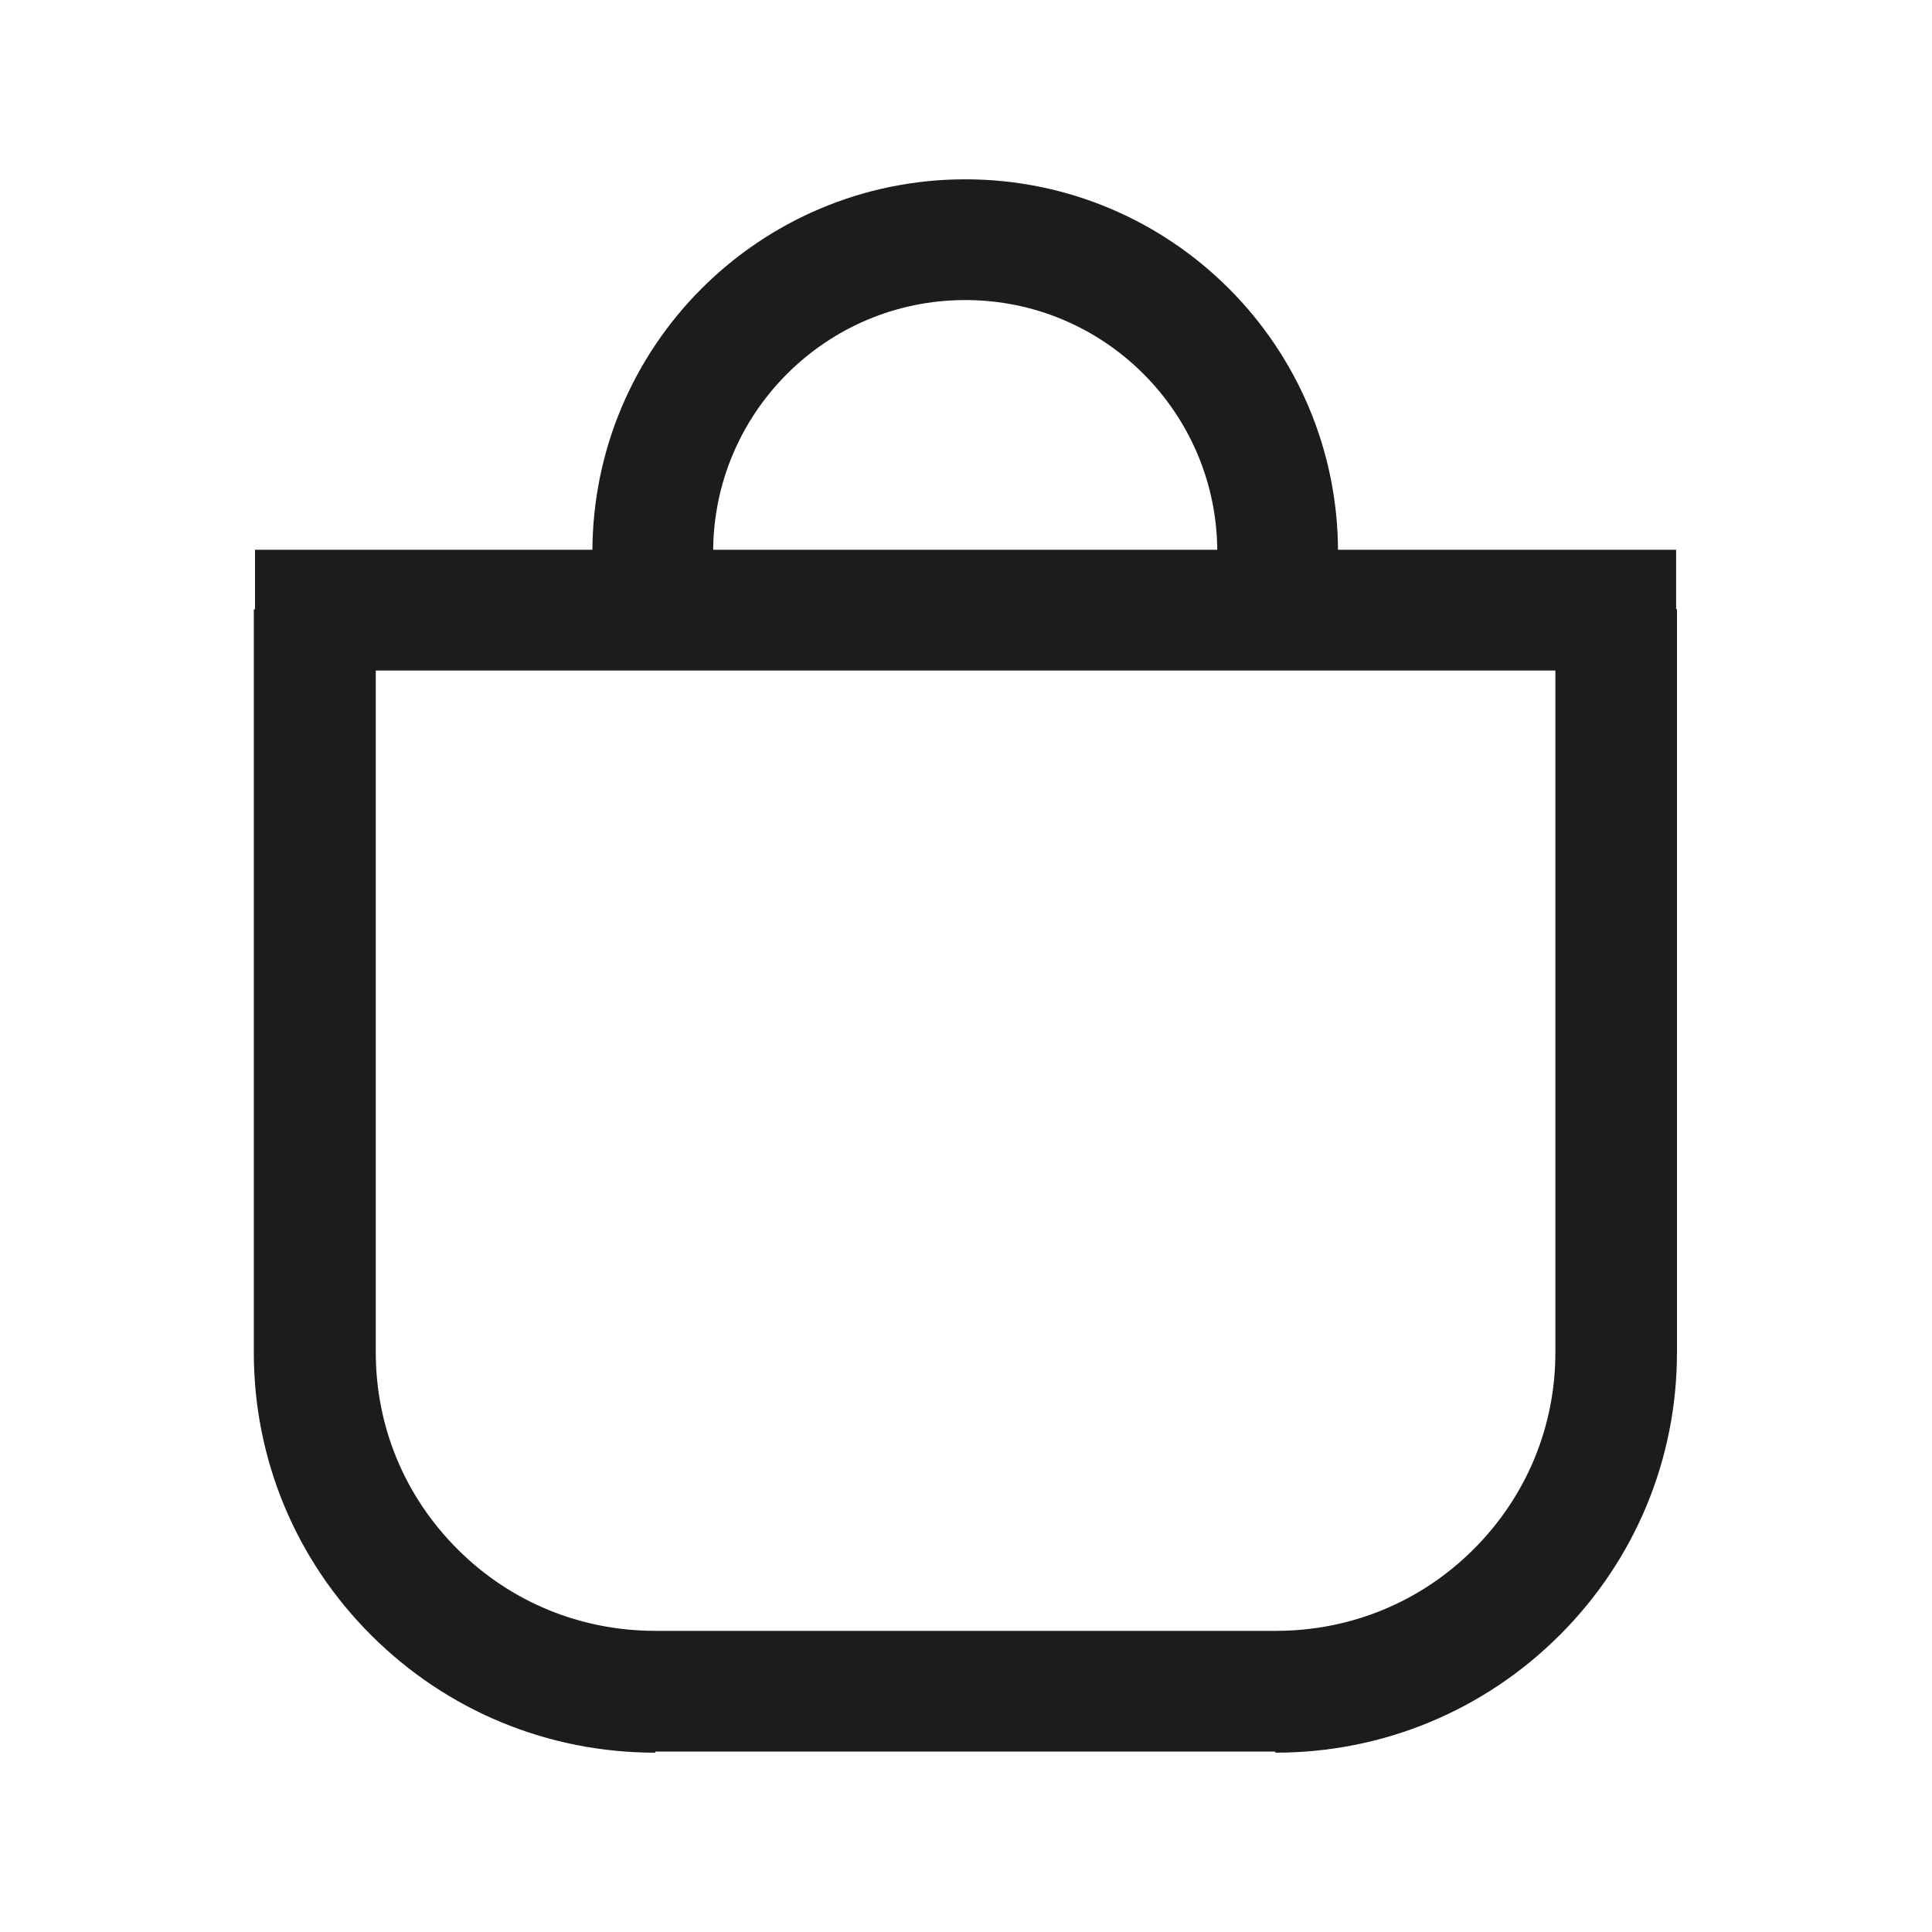
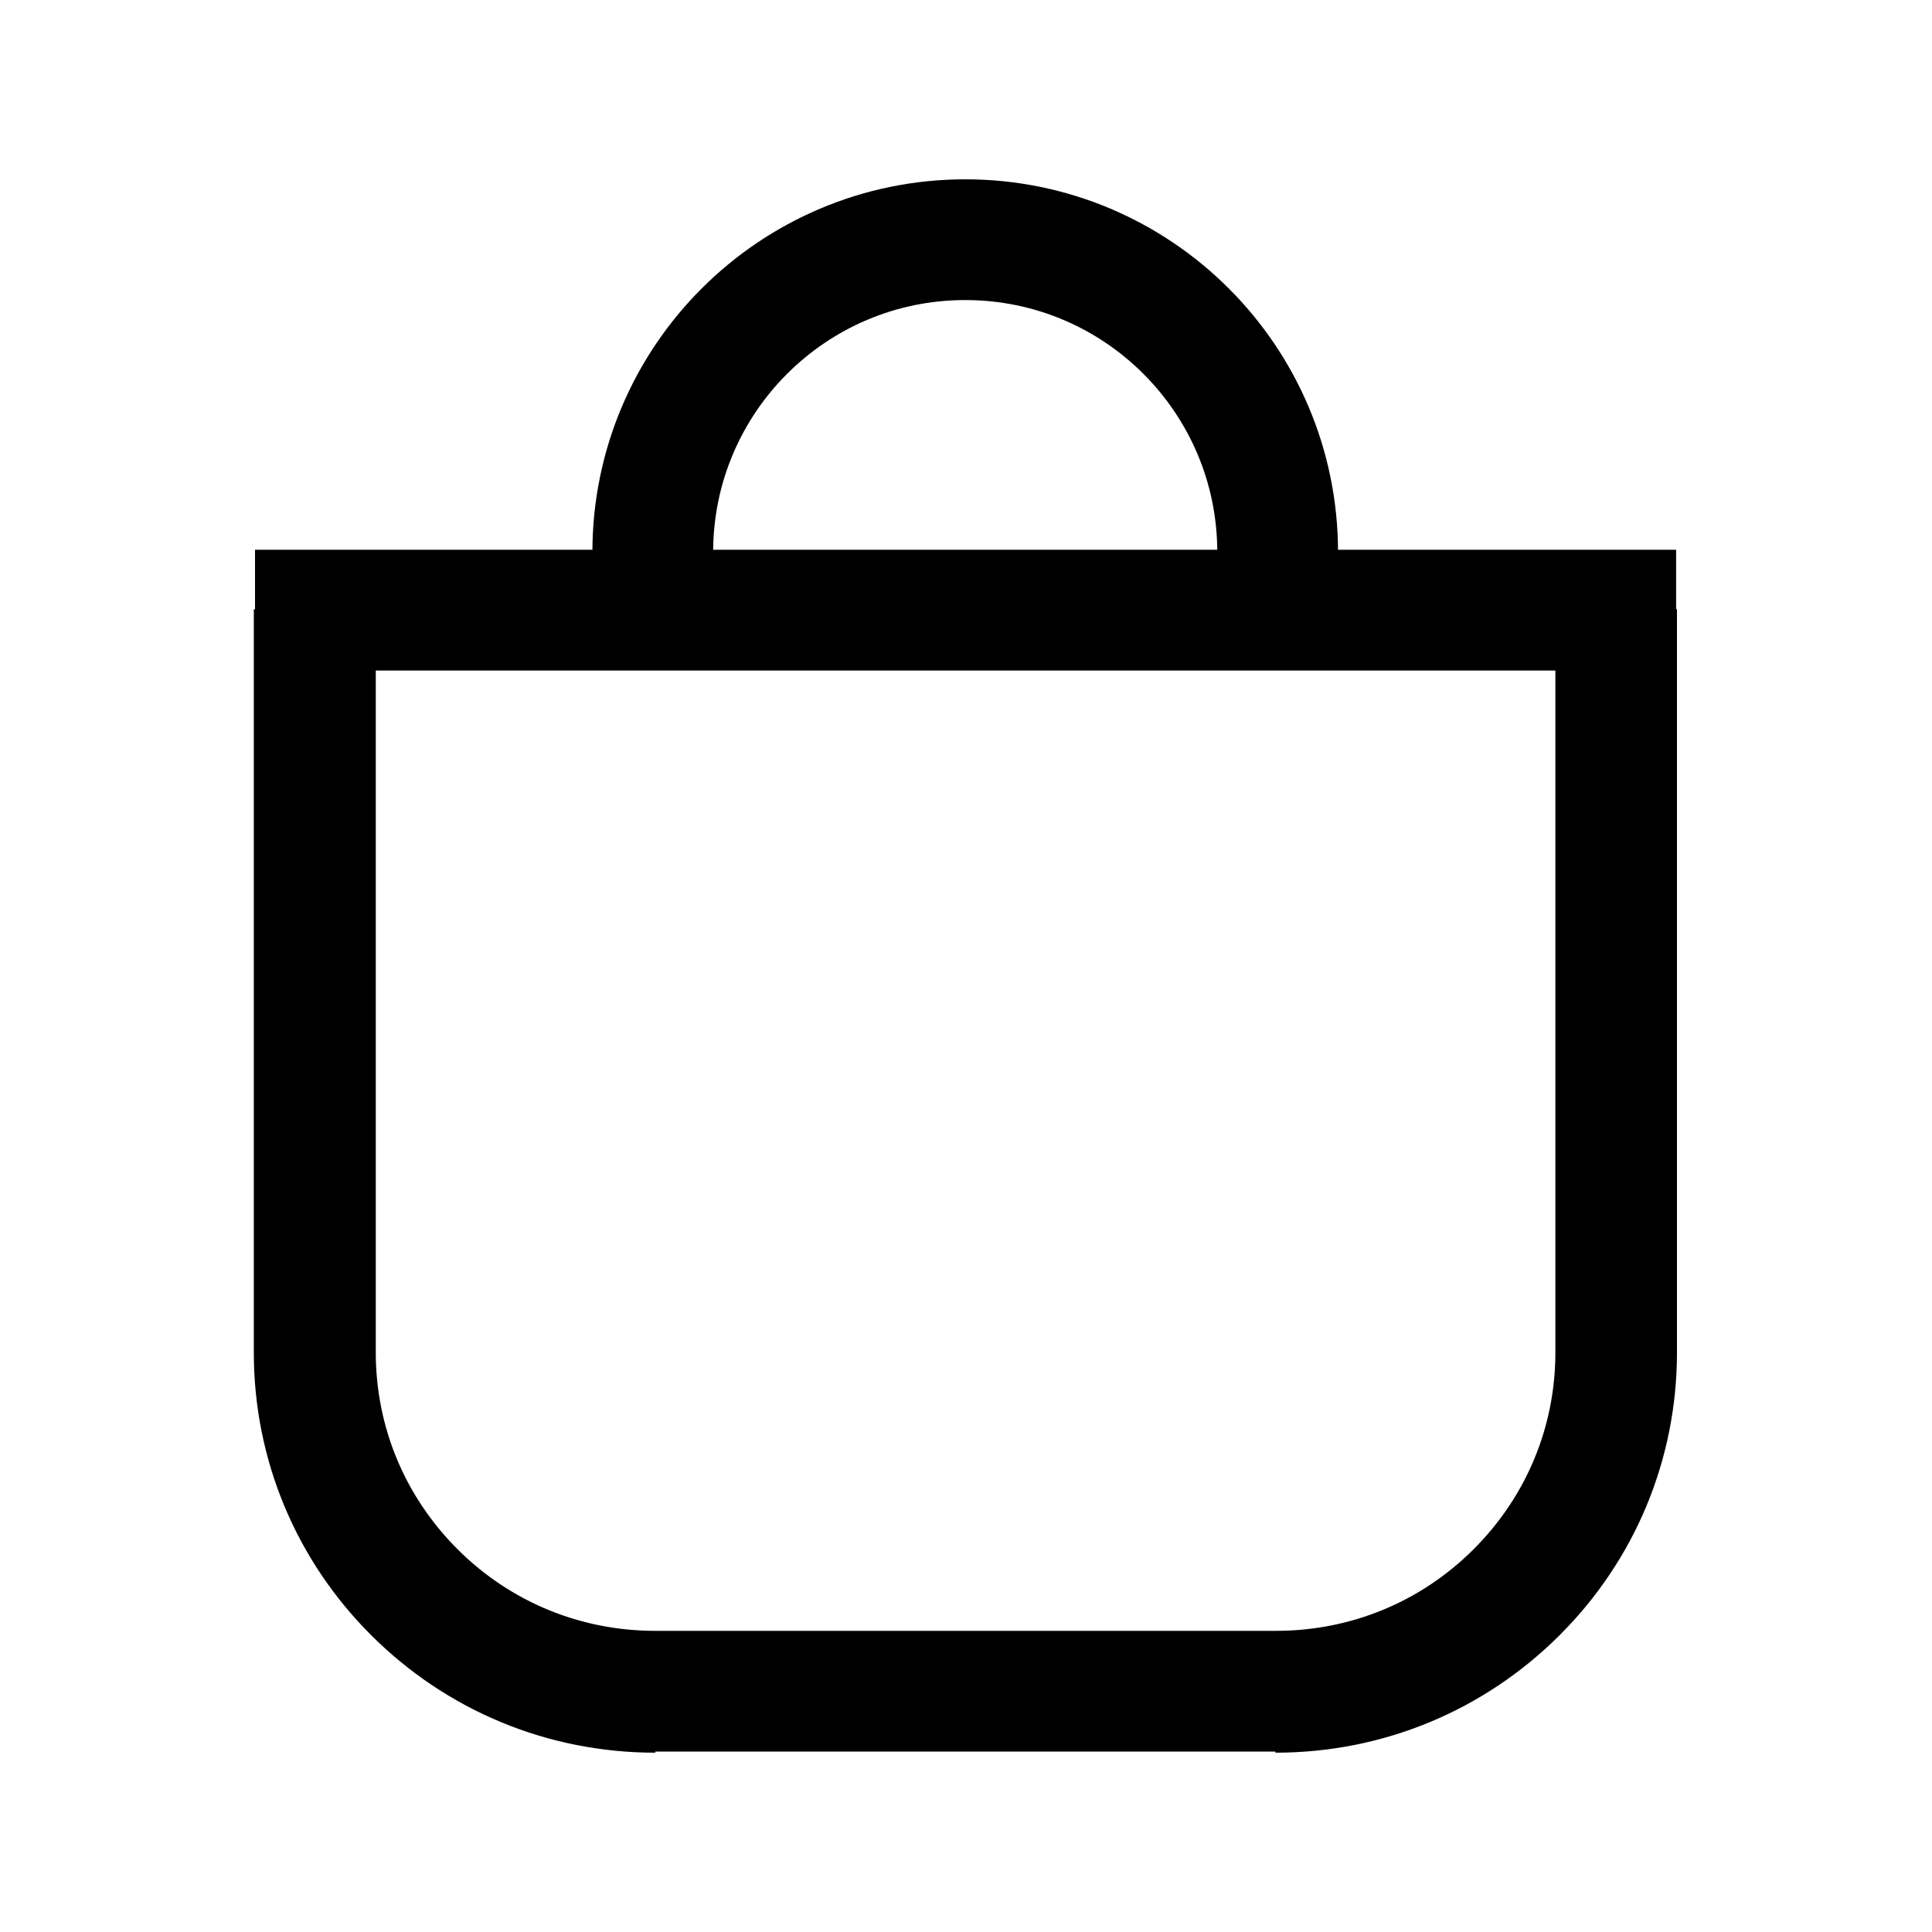
- <svg xmlns="http://www.w3.org/2000/svg" width="16" height="16" viewBox="0 0 16 16" fill="none">
-   <path d="M13.388 5.045V11.2C13.388 11.952 13.094 12.659 12.561 13.19C12.027 13.722 11.318 14.015 10.562 14.015" stroke="#1C1C1C" />
-   <path d="M5.427 14.015C4.672 14.015 3.963 13.722 3.429 13.19C2.896 12.659 2.602 11.952 2.602 11.201V5.046M10.566 14.006C11.318 14.006 12.025 13.715 12.556 13.185C13.088 12.654 13.381 11.949 13.381 11.2V5.053H2.612V11.2C2.612 11.949 2.905 12.654 3.437 13.185C3.968 13.715 4.676 14.006 5.427 14.006H10.565H10.566Z" stroke="#1C1C1C" />
-   <path d="M5.451 5.054C5.421 4.898 5.406 4.737 5.406 4.573C5.406 3.144 6.565 1.985 7.994 1.985C9.423 1.985 10.581 3.144 10.581 4.573C10.581 4.737 10.566 4.898 10.537 5.054" stroke="#1C1C1C" stroke-linejoin="round" />
+ <svg xmlns="http://www.w3.org/2000/svg" width="16" height="16" viewBox="0 0 16 16" fill="none" stroke="currentColor">
+   <path d="M13.388 5.045V11.2C13.388 11.952 13.094 12.659 12.561 13.19C12.027 13.722 11.318 14.015 10.562 14.015" stroke="currentColor" />
+   <path d="M5.427 14.015C4.672 14.015 3.963 13.722 3.429 13.19C2.896 12.659 2.602 11.952 2.602 11.201V5.046M10.566 14.006C11.318 14.006 12.025 13.715 12.556 13.185C13.088 12.654 13.381 11.949 13.381 11.2V5.053H2.612V11.2C2.612 11.949 2.905 12.654 3.437 13.185C3.968 13.715 4.676 14.006 5.427 14.006H10.565H10.566Z" stroke="currentColor" />
+   <path d="M5.451 5.054C5.421 4.898 5.406 4.737 5.406 4.573C5.406 3.144 6.565 1.985 7.994 1.985C9.423 1.985 10.581 3.144 10.581 4.573C10.581 4.737 10.566 4.898 10.537 5.054" stroke="currentColor" stroke-linejoin="round" />
</svg>
